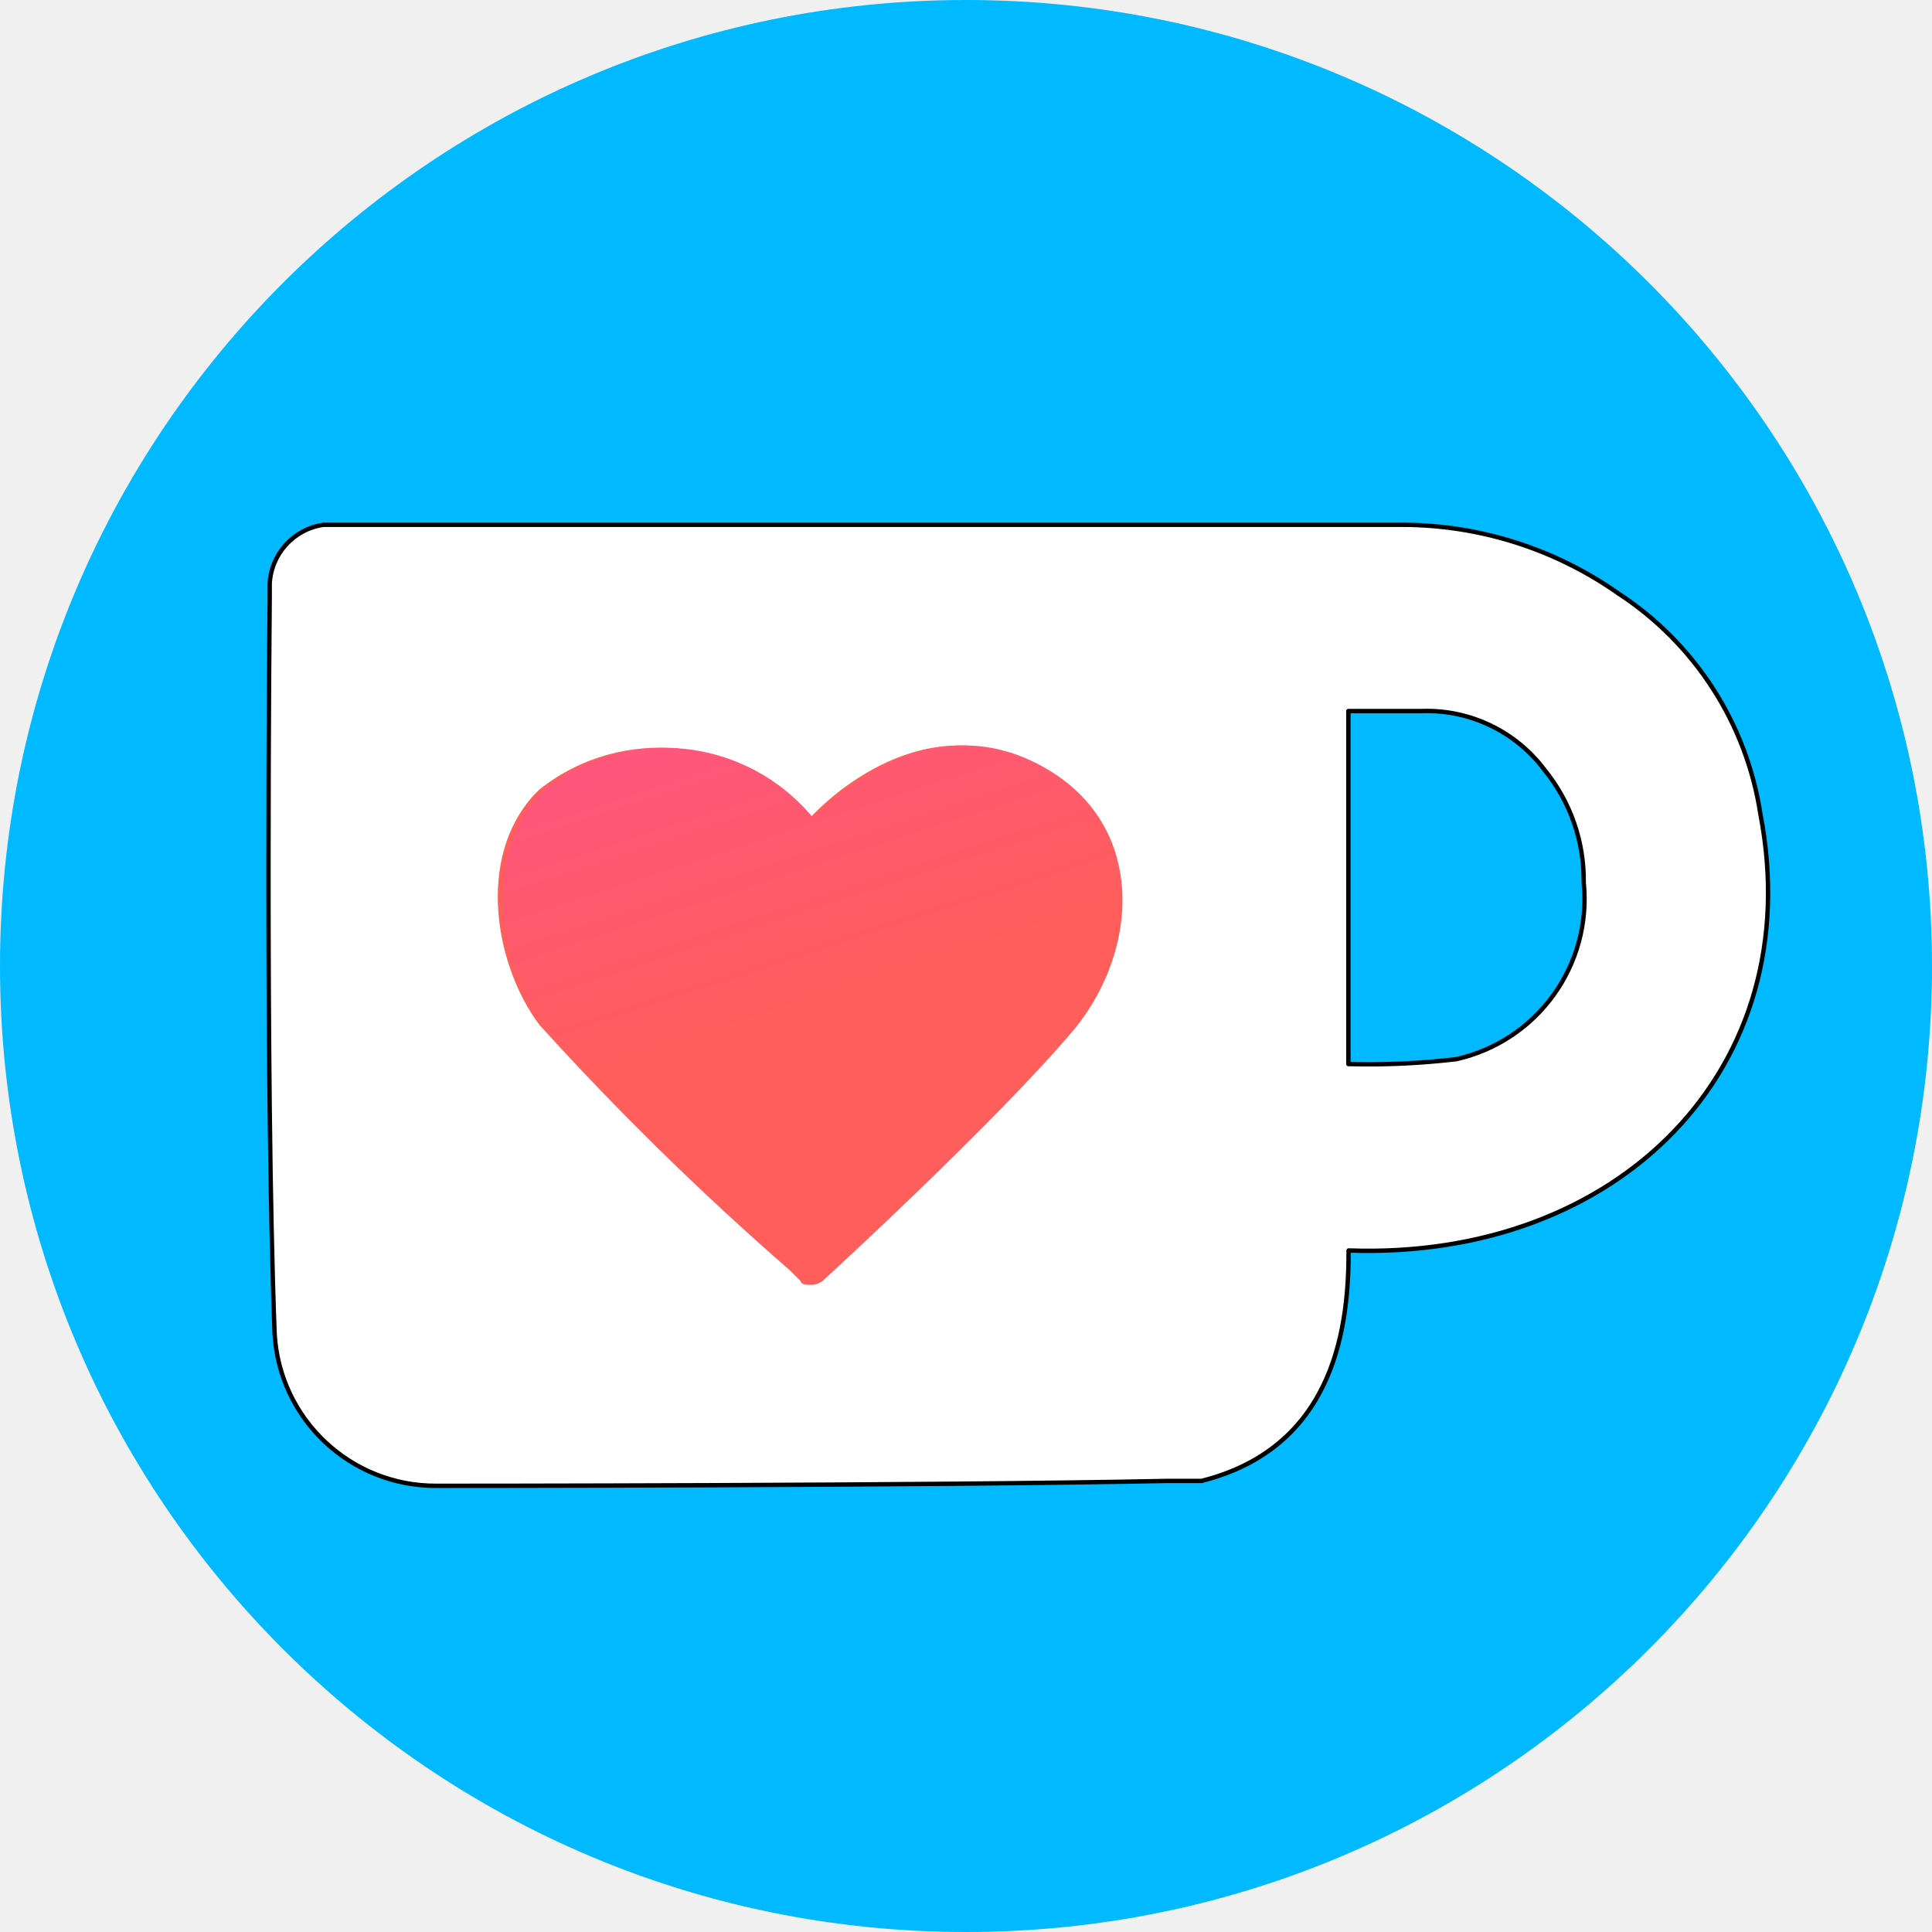
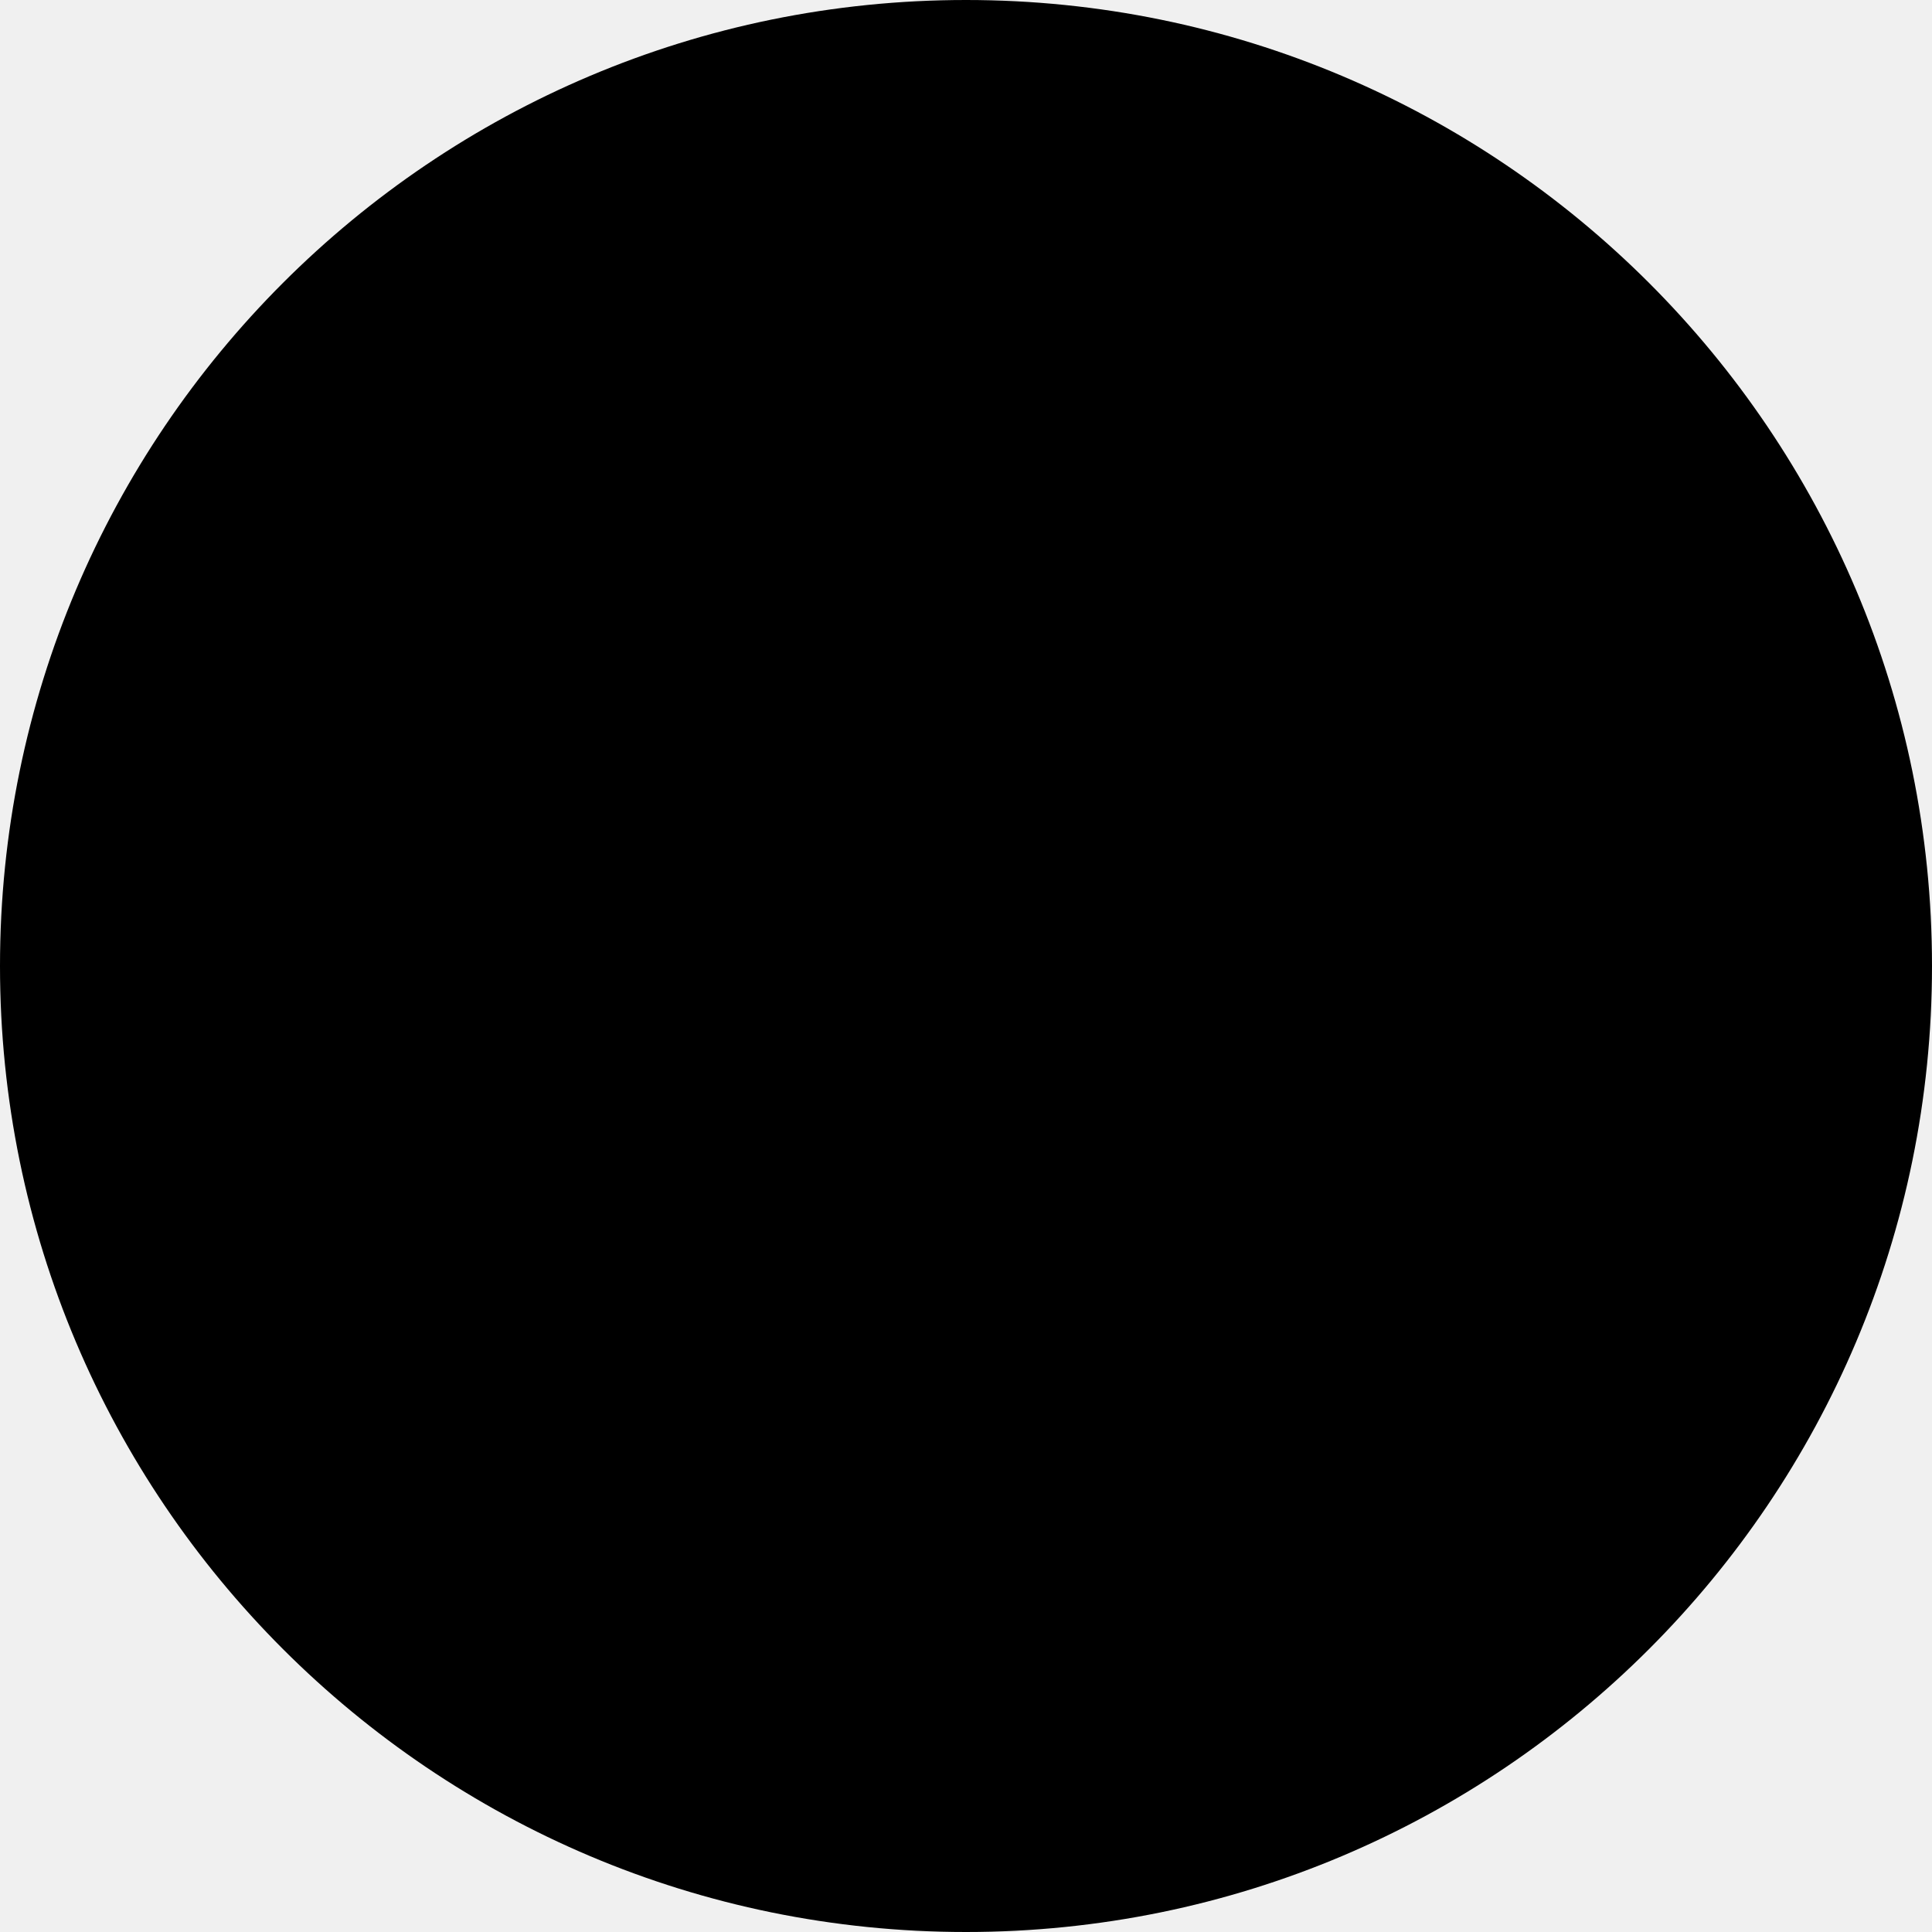
<svg xmlns="http://www.w3.org/2000/svg" id="Layer_1" data-name="Layer 1" viewBox="0 0 504.36 504.36">
  <defs>
    <style>.cls-1{fill:#00b9fe;}.cls-2{fill:#fff;stroke:#000;stroke-linecap:round;stroke-linejoin:round;stroke-width:1.14px;}.cls-3{fill:#ff5e5b;}.cls-4{fill:url(#linear-gradient);}</style>
    <linearGradient id="linear-gradient" x1="163.6" y1="2319.39" x2="216.72" y2="2482.47" gradientTransform="translate(4.26 -2219.68)" gradientUnits="userSpaceOnUse">
      <stop offset="0" stop-color="#ff4ea3" />
      <stop offset="1" stop-color="#ff5e5b" />
    </linearGradient>
  </defs>
-   <circle class="cls-1" cx="252.18" cy="252.18" r="252.18" />
+   <circle className="cls-1" cx="252.18" cy="252.18" r="252.18" />
  <g id="Layer_1-2" data-name="Layer 1-2">
    <g id="Layer_1-3" data-name="Layer 1-3">
-       <path class="cls-2" d="M380.19,276.5A196.26,196.26,0,0,1,352,277.78V185.62h19.2a38.37,38.37,0,0,1,32,15.36,45.65,45.65,0,0,1,10.24,29.44A42.87,42.87,0,0,1,380.19,276.5Zm79.37-64a83.86,83.86,0,0,0-37.13-57.61A98.23,98.23,0,0,0,366.11,137H84.49a16.37,16.37,0,0,0-14.08,15.36v3.84s-1.28,124.17,1.28,192a42.11,42.11,0,0,0,42.24,39.68s129.29,0,190.73-1.28h9c35.84-9,38.4-42.24,38.4-60.16C422.43,329,472.36,279.06,459.56,212.5Z" />
-       <path class="cls-3" d="M208.66,334.11c3.84,1.28,5.12,0,5.12,0s44.8-41,65.28-65.29c17.92-21.76,19.2-56.32-11.52-70.4s-56.32,15.36-56.32,15.36a50.44,50.44,0,0,0-70.41-7.68l-1.28,1.28c-15.36,16.64-10.24,44.8,1.28,60.16a771.87,771.87,0,0,0,65.29,64Z" />
-       <path class="cls-4" d="M211.22,335.39a4.75,4.75,0,0,0,3.84-1.28s44.8-41,65.28-65.29c17.92-21.76,19.2-56.32-11.52-70.4s-56.32,15.36-56.32,15.36a50.44,50.44,0,0,0-70.41-7.68l-1.28,1.28c-15.36,16.64-10.24,44.8,1.28,60.16a799.58,799.58,0,0,0,66.57,65.29C208.66,335.39,209.94,335.39,211.22,335.39Z" />
+       <path className="cls-2" d="M380.19,276.5A196.26,196.26,0,0,1,352,277.78V185.62h19.2a38.37,38.37,0,0,1,32,15.36,45.65,45.65,0,0,1,10.24,29.44A42.87,42.87,0,0,1,380.19,276.5Zm79.37-64a83.86,83.86,0,0,0-37.13-57.61A98.23,98.23,0,0,0,366.11,137H84.49a16.37,16.37,0,0,0-14.08,15.36v3.84s-1.28,124.17,1.28,192a42.11,42.11,0,0,0,42.24,39.68s129.29,0,190.73-1.28h9c35.84-9,38.4-42.24,38.4-60.16C422.43,329,472.36,279.06,459.56,212.5Z" />
+       <path className="cls-3" d="M208.66,334.11c3.84,1.28,5.12,0,5.12,0s44.8-41,65.28-65.29c17.92-21.76,19.2-56.32-11.52-70.4s-56.32,15.36-56.32,15.36a50.44,50.44,0,0,0-70.41-7.68l-1.28,1.28c-15.36,16.64-10.24,44.8,1.28,60.16a771.87,771.87,0,0,0,65.29,64Z" />
+       <path className="cls-4" d="M211.22,335.39a4.75,4.75,0,0,0,3.84-1.28s44.8-41,65.28-65.29c17.92-21.76,19.2-56.32-11.52-70.4s-56.32,15.36-56.32,15.36a50.44,50.44,0,0,0-70.41-7.68l-1.28,1.28c-15.36,16.64-10.24,44.8,1.28,60.16a799.58,799.58,0,0,0,66.57,65.29C208.66,335.39,209.94,335.39,211.22,335.39Z" />
    </g>
  </g>
</svg>
